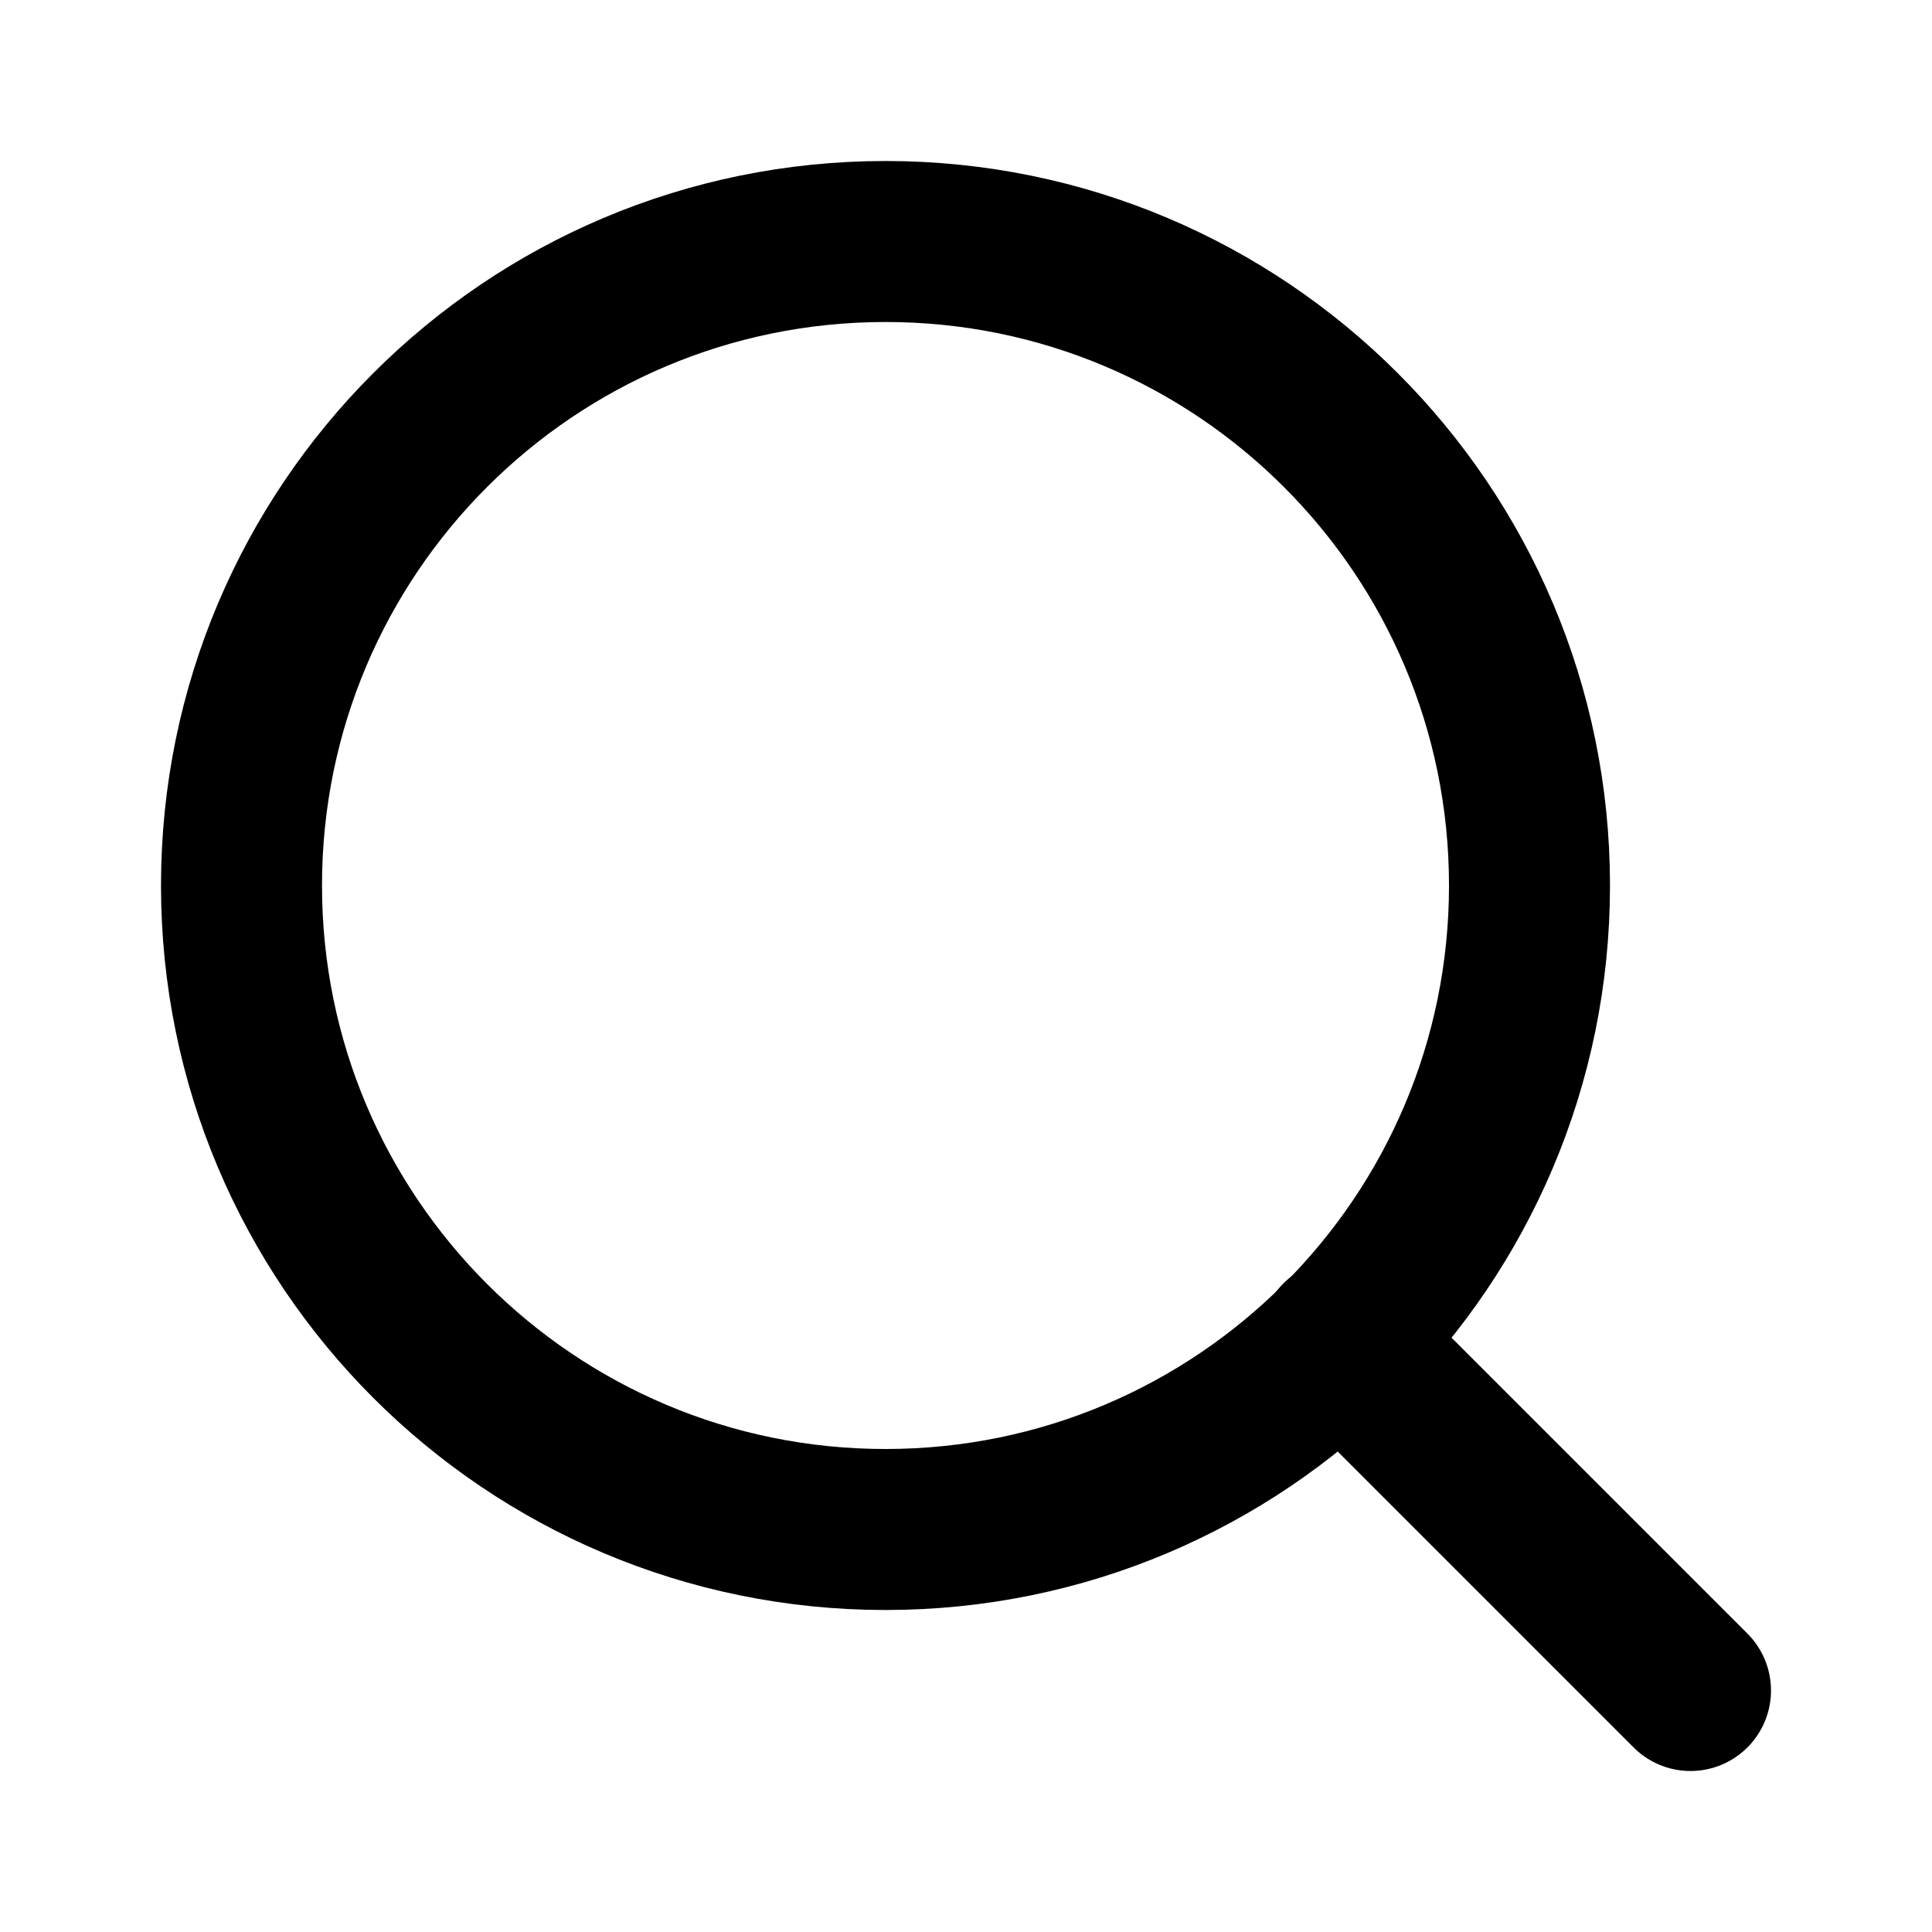
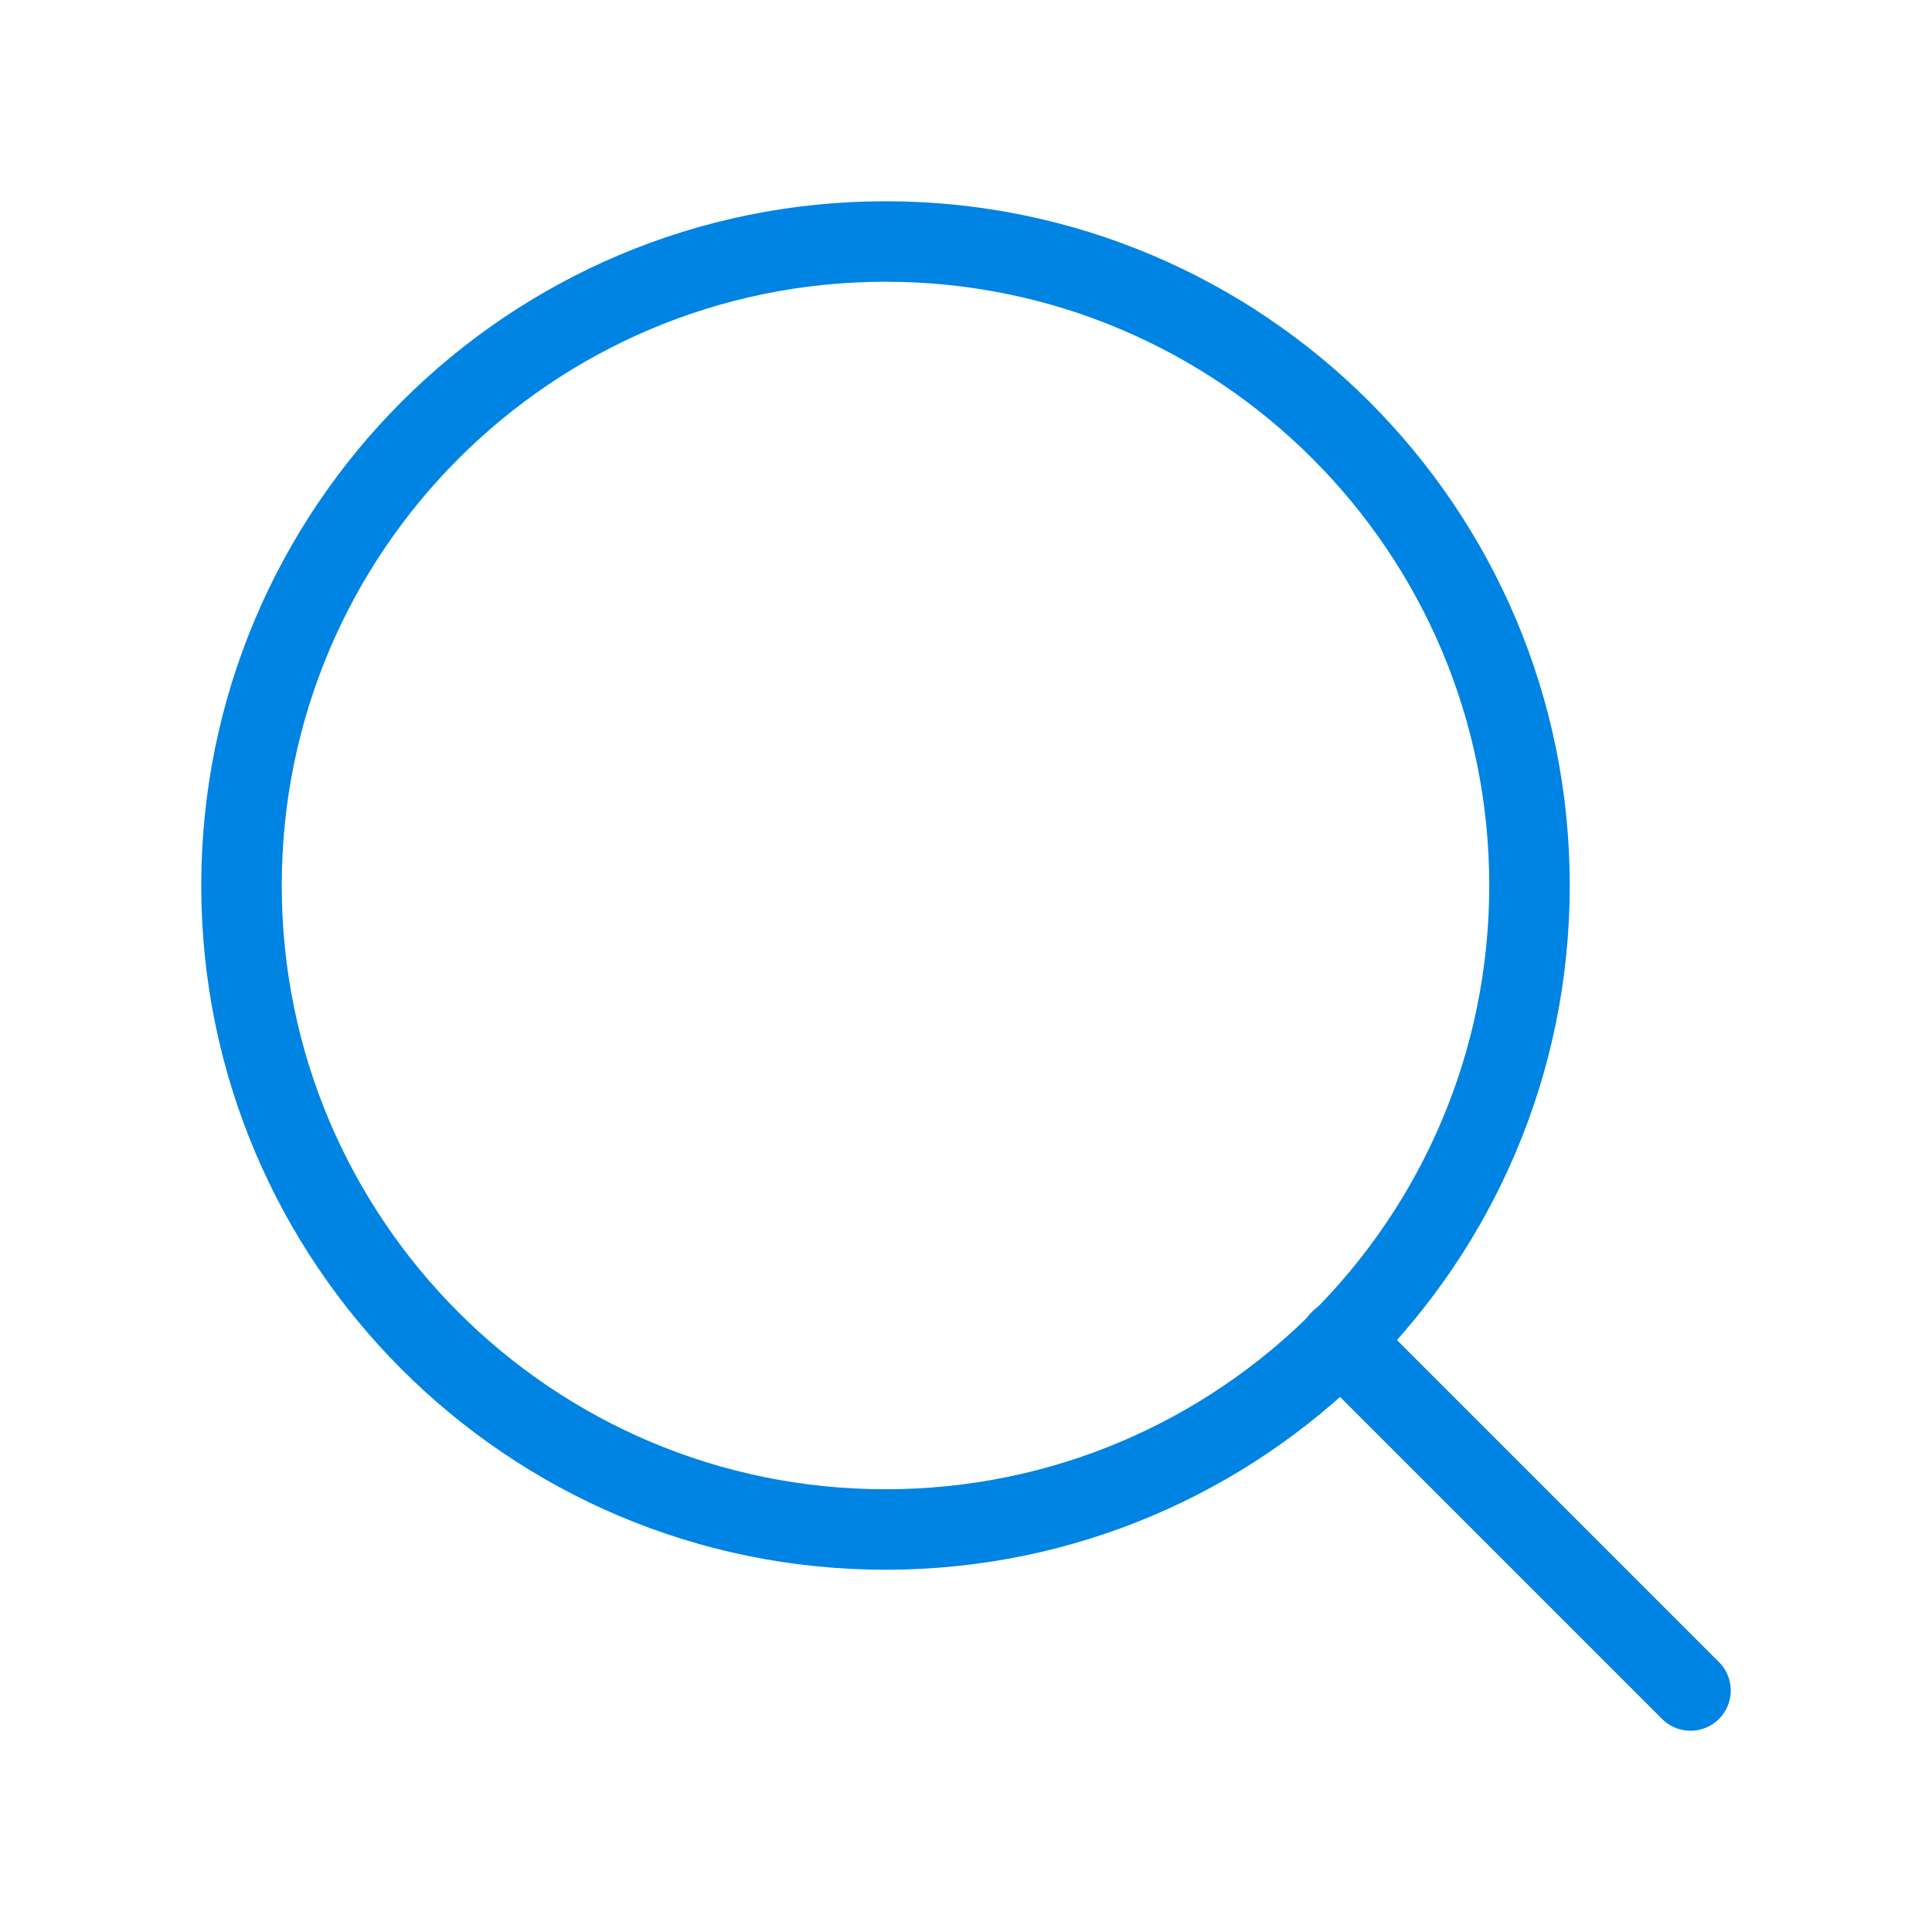
- <svg xmlns="http://www.w3.org/2000/svg" width="24" height="24" viewBox="0 0 24 24" fill="none" stroke="currentColor" stroke-width="2" stroke-linecap="round" stroke-linejoin="round" class="feather feather-search">
+ <svg xmlns="http://www.w3.org/2000/svg" width="22" height="22" viewBox="0 0 24 24" fill="none" stroke="#0084E3" stroke-width="1" stroke-linecap="round" stroke-linejoin="round" class="feather feather-search">
  <circle cx="11" cy="11" r="8" />
  <line x1="21" y1="21" x2="16.65" y2="16.65" />
</svg>
